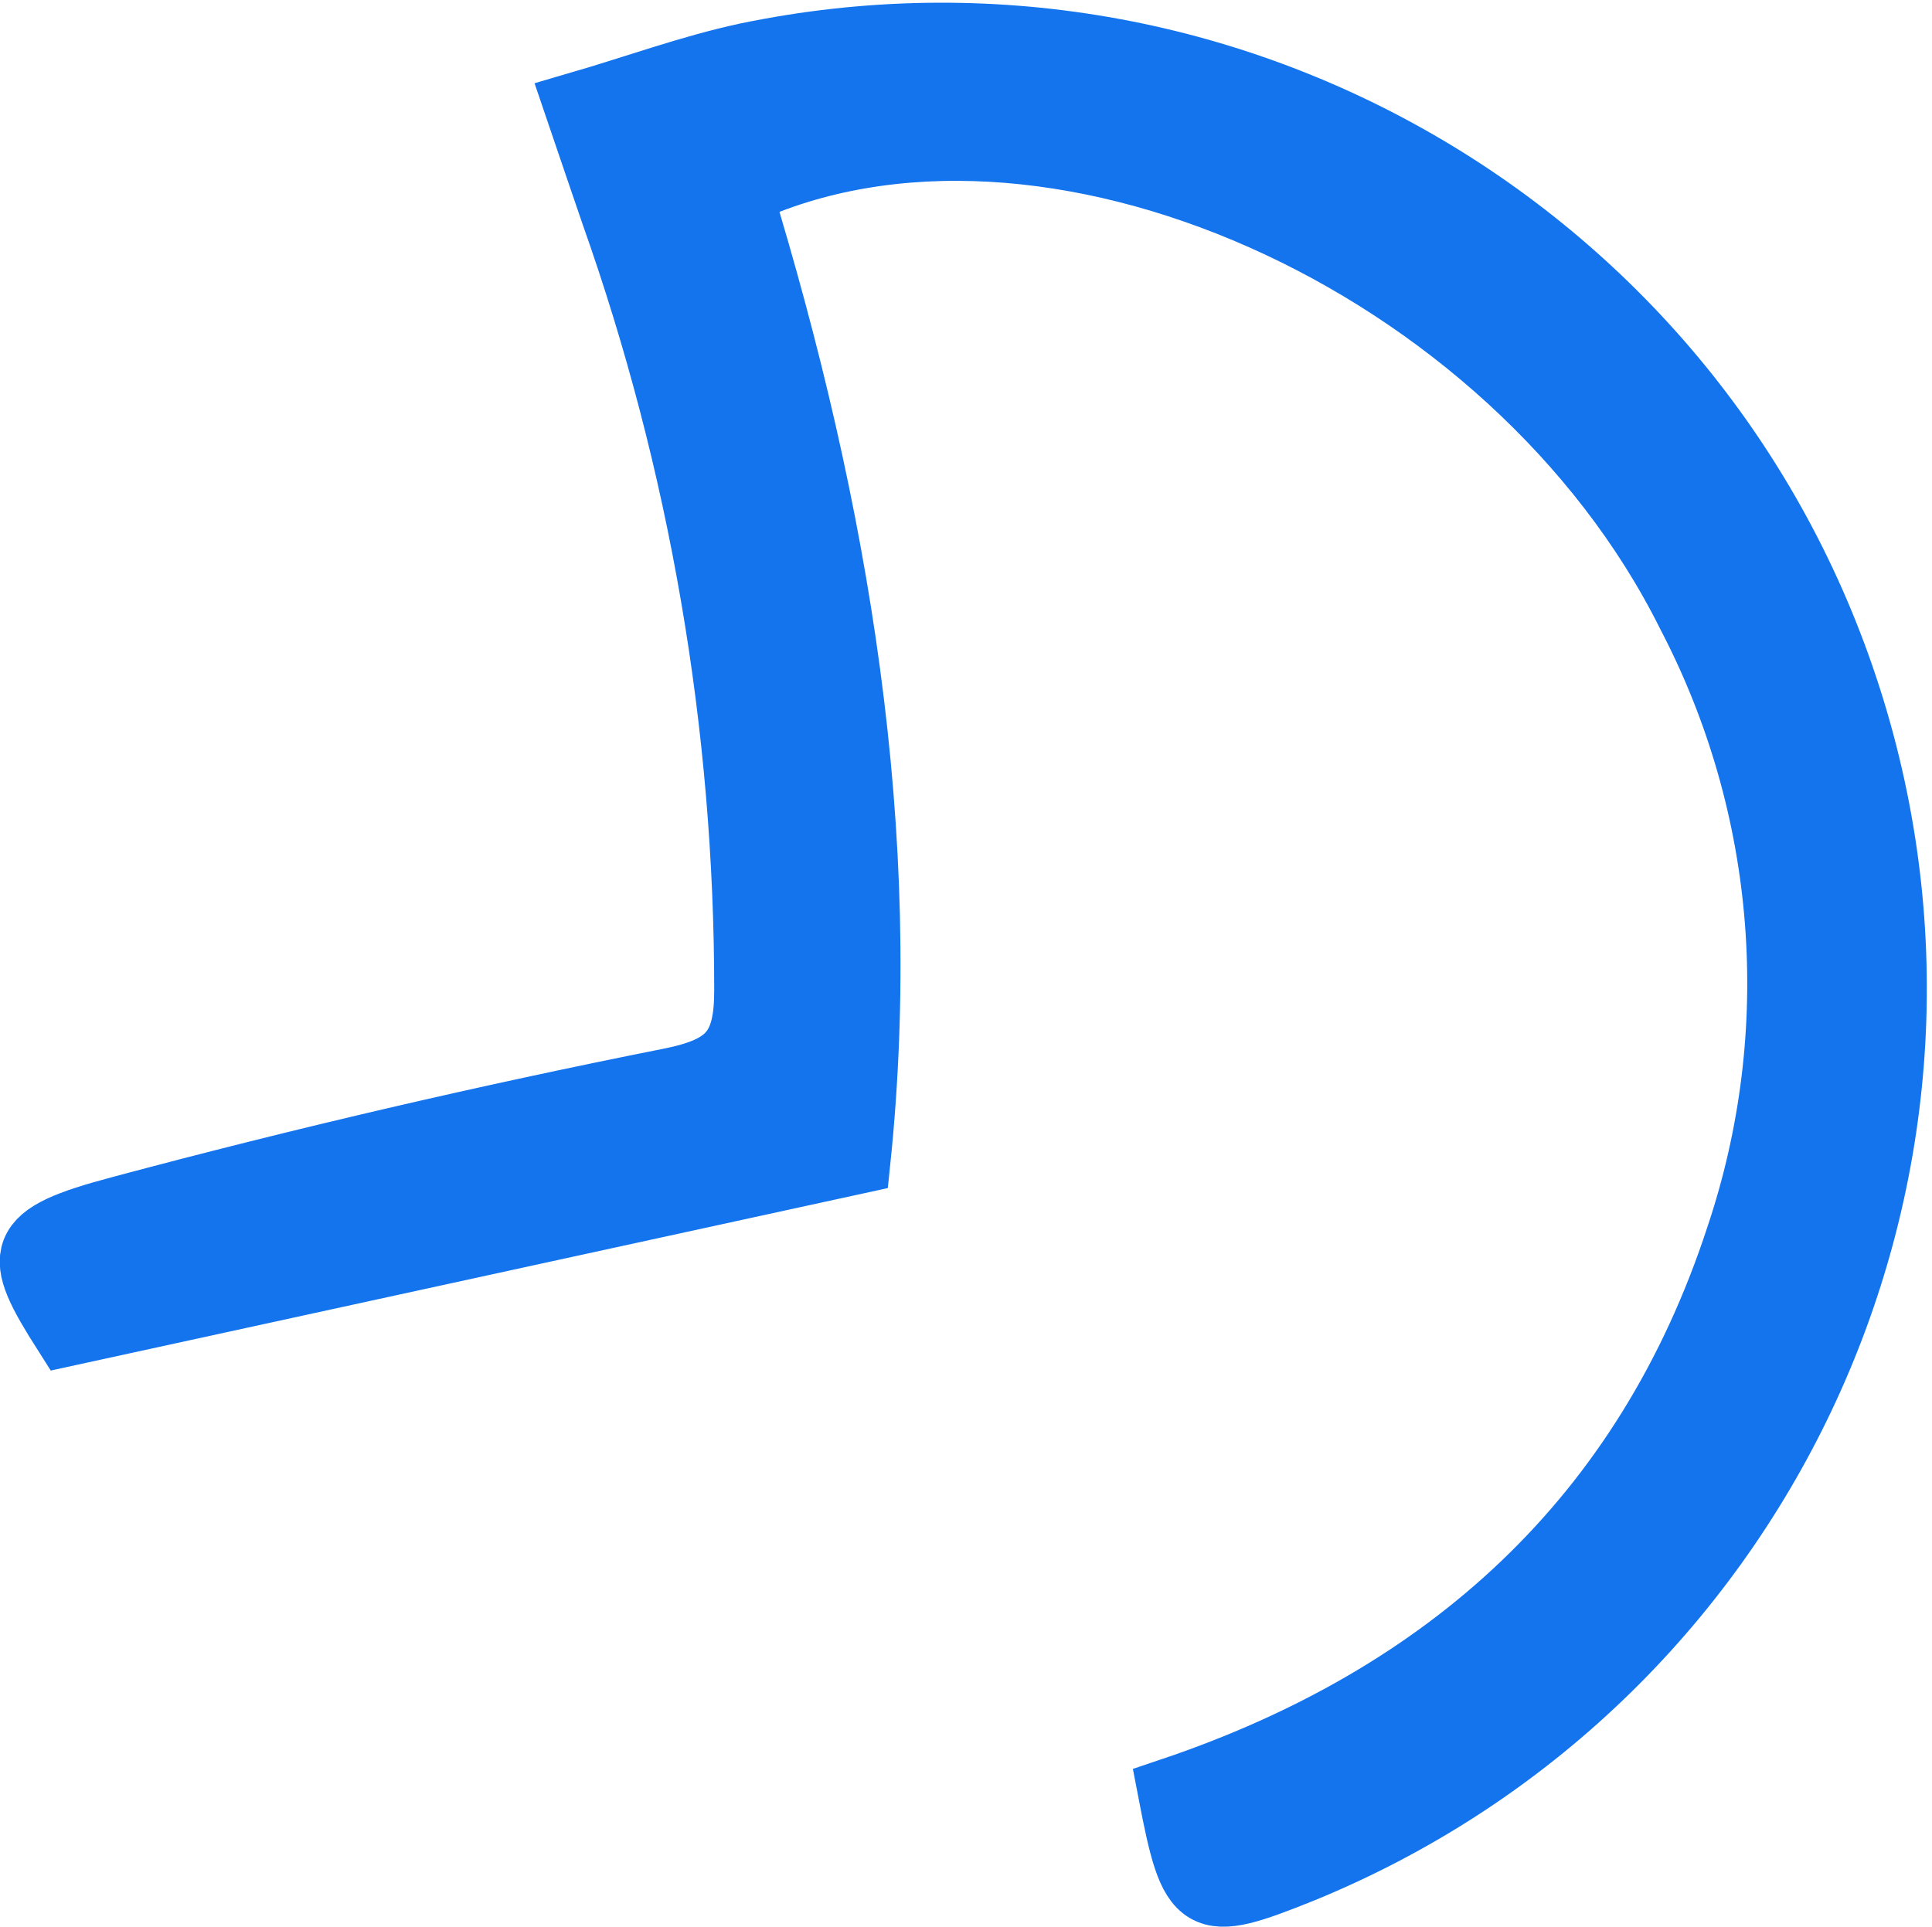
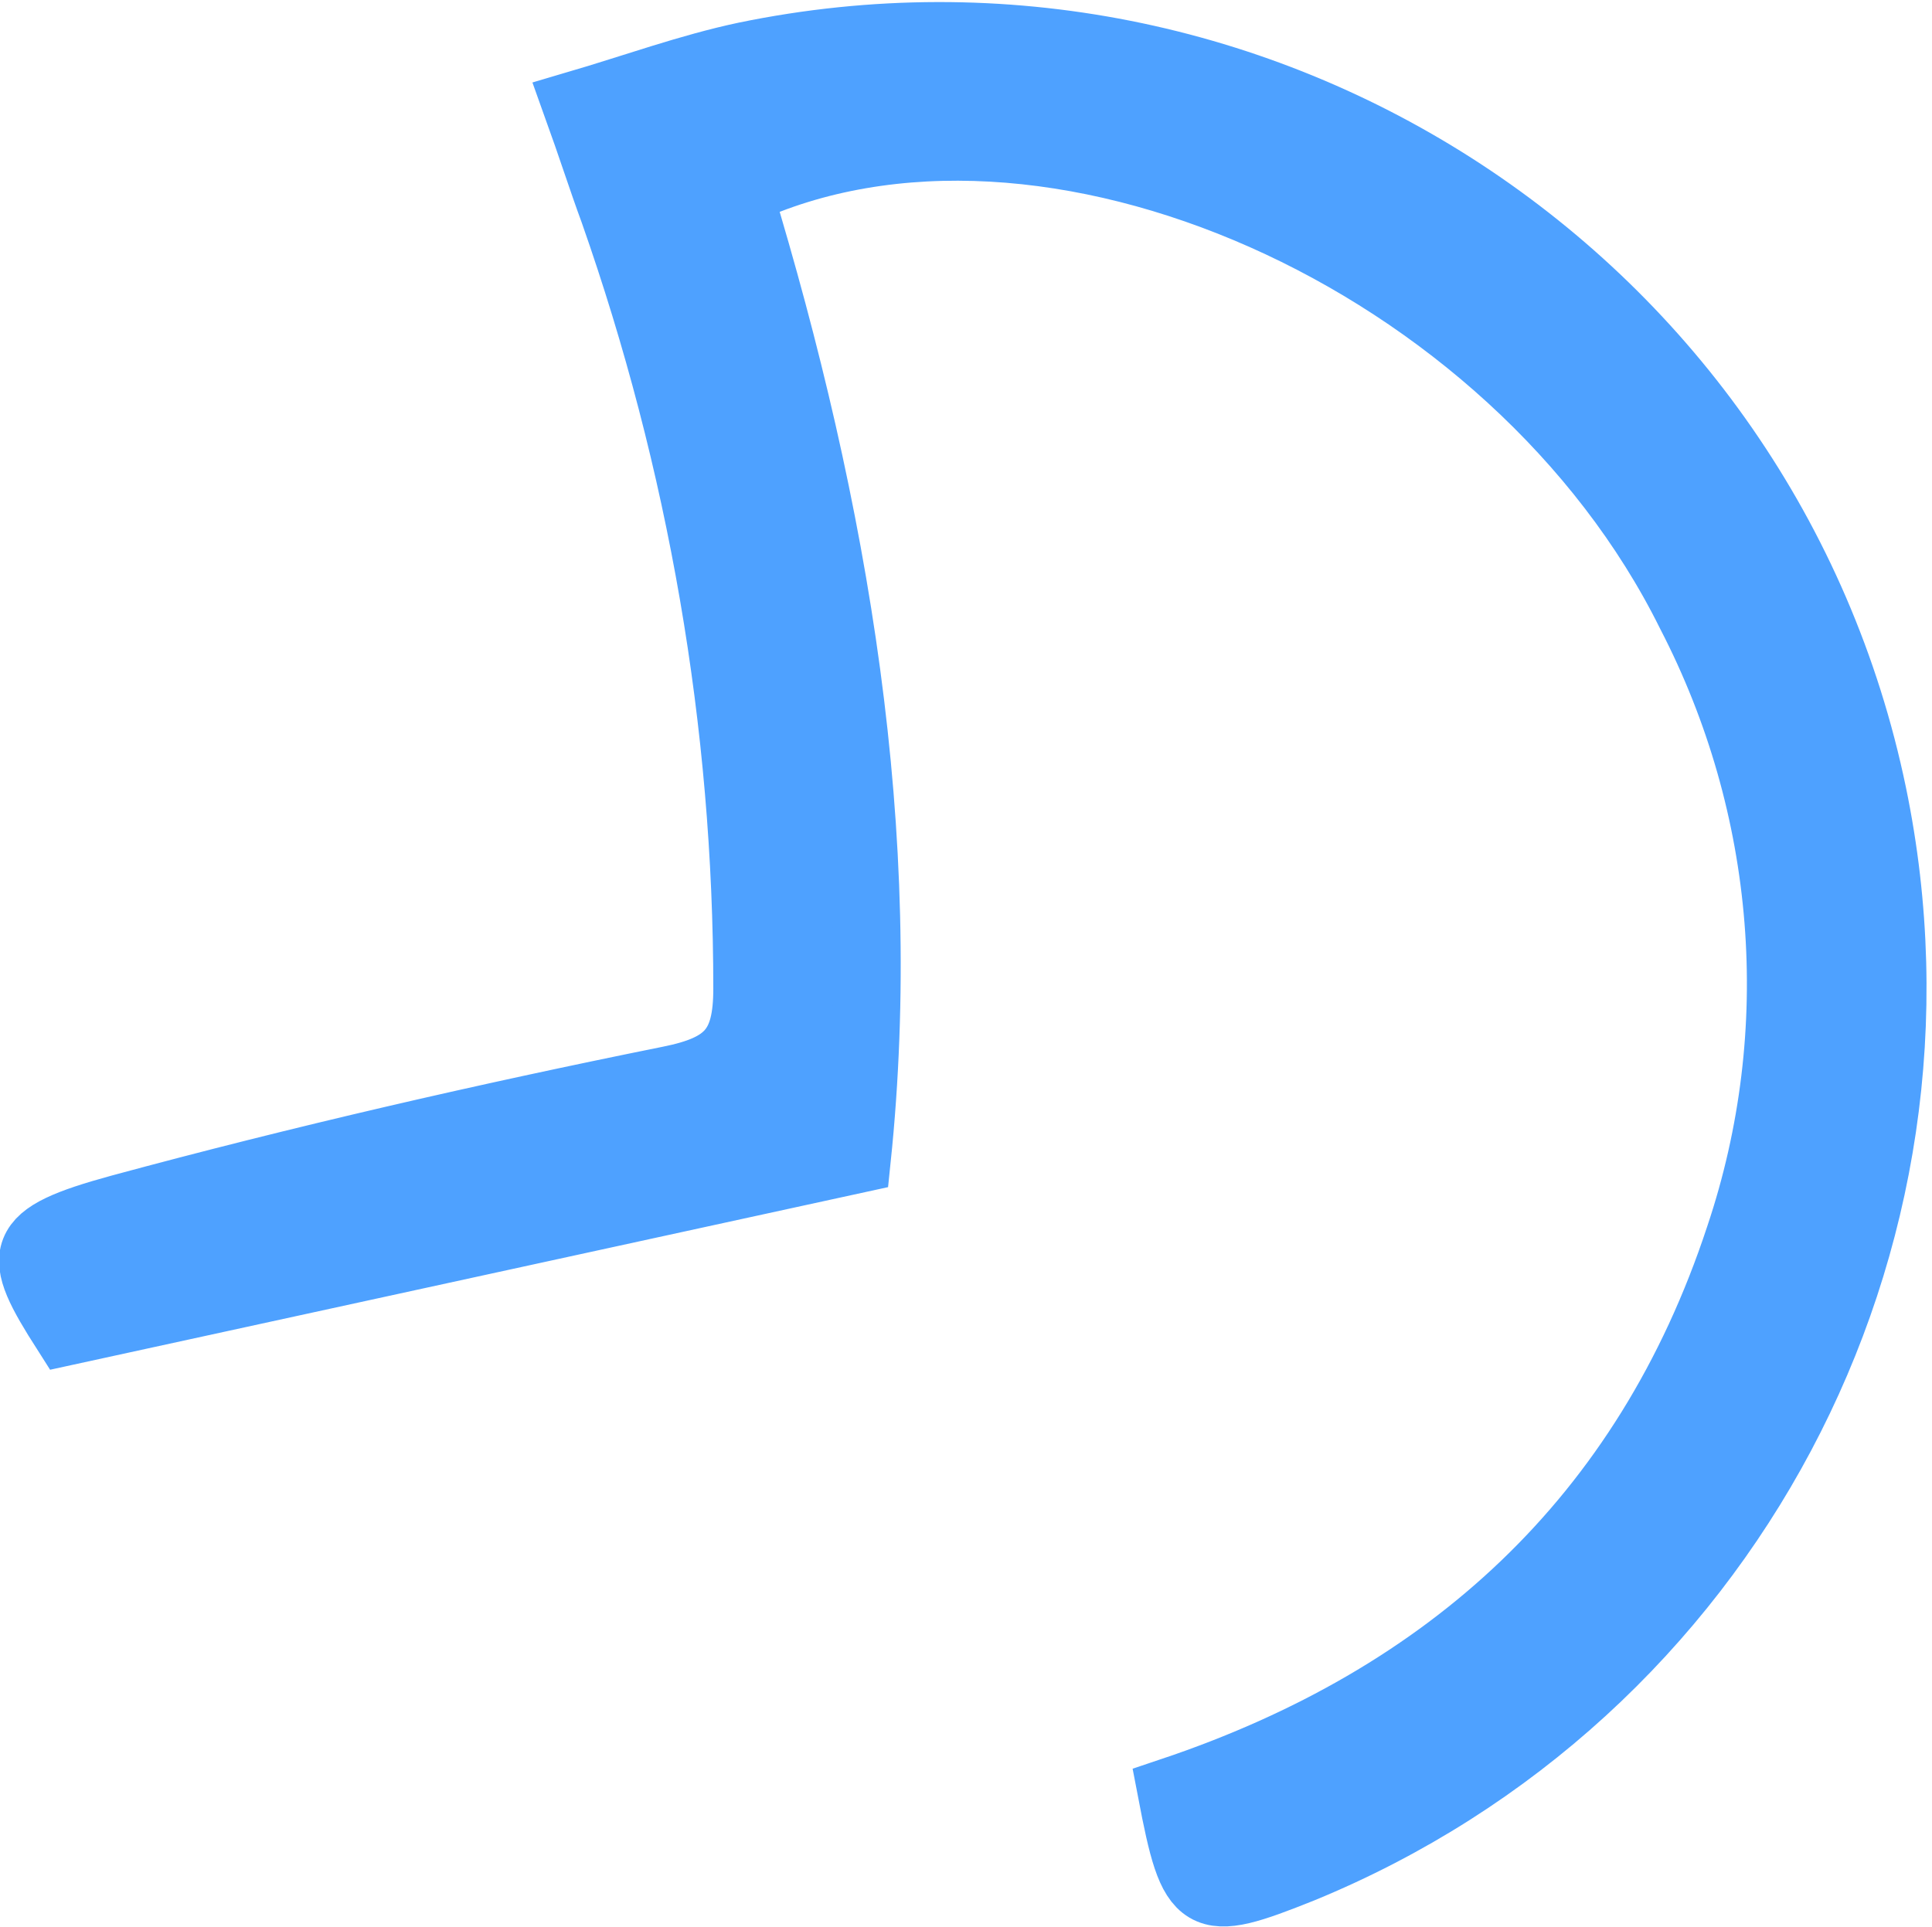
- <svg xmlns="http://www.w3.org/2000/svg" viewBox="0 0 114.29 114.01">
-   <defs>
-     <style>.cls-1{fill:#1374ee;stroke:#1374ee;stroke-miterlimit:10;stroke-width:4px;}</style>
-   </defs>
-   <g id="Layer_2" data-name="Layer 2">
-     <g id="Layer_1-2" data-name="Layer 1">
-       <path class="cls-1" d="M43.68,11.4c5.74,18.81,9,38,7,57.25L3.94,78.84c-3-4.72-3-5.61,3.21-7.26,10.74-2.88,21.6-5.4,32.5-7.57,3.55-.71,4.6-1.89,4.6-5.41a137.72,137.72,0,0,0-7.9-46c-.65-1.88-1.28-3.76-2.16-6.34,3.43-1,6.66-2.19,10-2.91A56.31,56.31,0,0,1,77,110.59C71,113,70.62,112.83,69.31,106c16.36-5.51,28.13-16.08,33.59-32.77A47.25,47.25,0,0,0,100,36.32C89.55,15.32,61.76,2.91,43.68,11.4Z" />
+ <svg xmlns="http://www.w3.org/2000/svg" version="1.1" id="Layer_1" x="0px" y="0px" viewBox="0 0 114.3 114" style="enable-background:new 0 0 114.3 114;" xml:space="preserve">
+   <style type="text/css">
+ 	.st0{fill:#4EA1FF;stroke:#4EA1FF;stroke-width:4;stroke-miterlimit:10;}
+ </style>
+   <g id="Layer_2_00000028303034694799503210000004933715506519032484_">
+     <g id="Layer_1-2">
+       <path class="st0" d="M43.7,11.4c5.7,18.8,9,38,7,57.2L3.9,78.8c-3-4.7-3-5.6,3.2-7.3c10.7-2.9,21.6-5.4,32.5-7.6    c3.5-0.7,4.6-1.9,4.6-5.4c0-15.7-2.7-31.2-7.9-46c-0.7-1.9-1.3-3.8-2.2-6.3c3.4-1,6.7-2.2,10-2.9C74.6-3,104.5,16.6,110.8,47    c5.5,26.6-8.7,53.3-33.8,63.6c-6,2.4-6.4,2.2-7.7-4.6c16.4-5.5,28.1-16.1,33.6-32.8c4.1-12.2,3-25.5-2.9-36.9    C89.6,15.3,61.8,2.9,43.7,11.4z" />
    </g>
  </g>
</svg>
